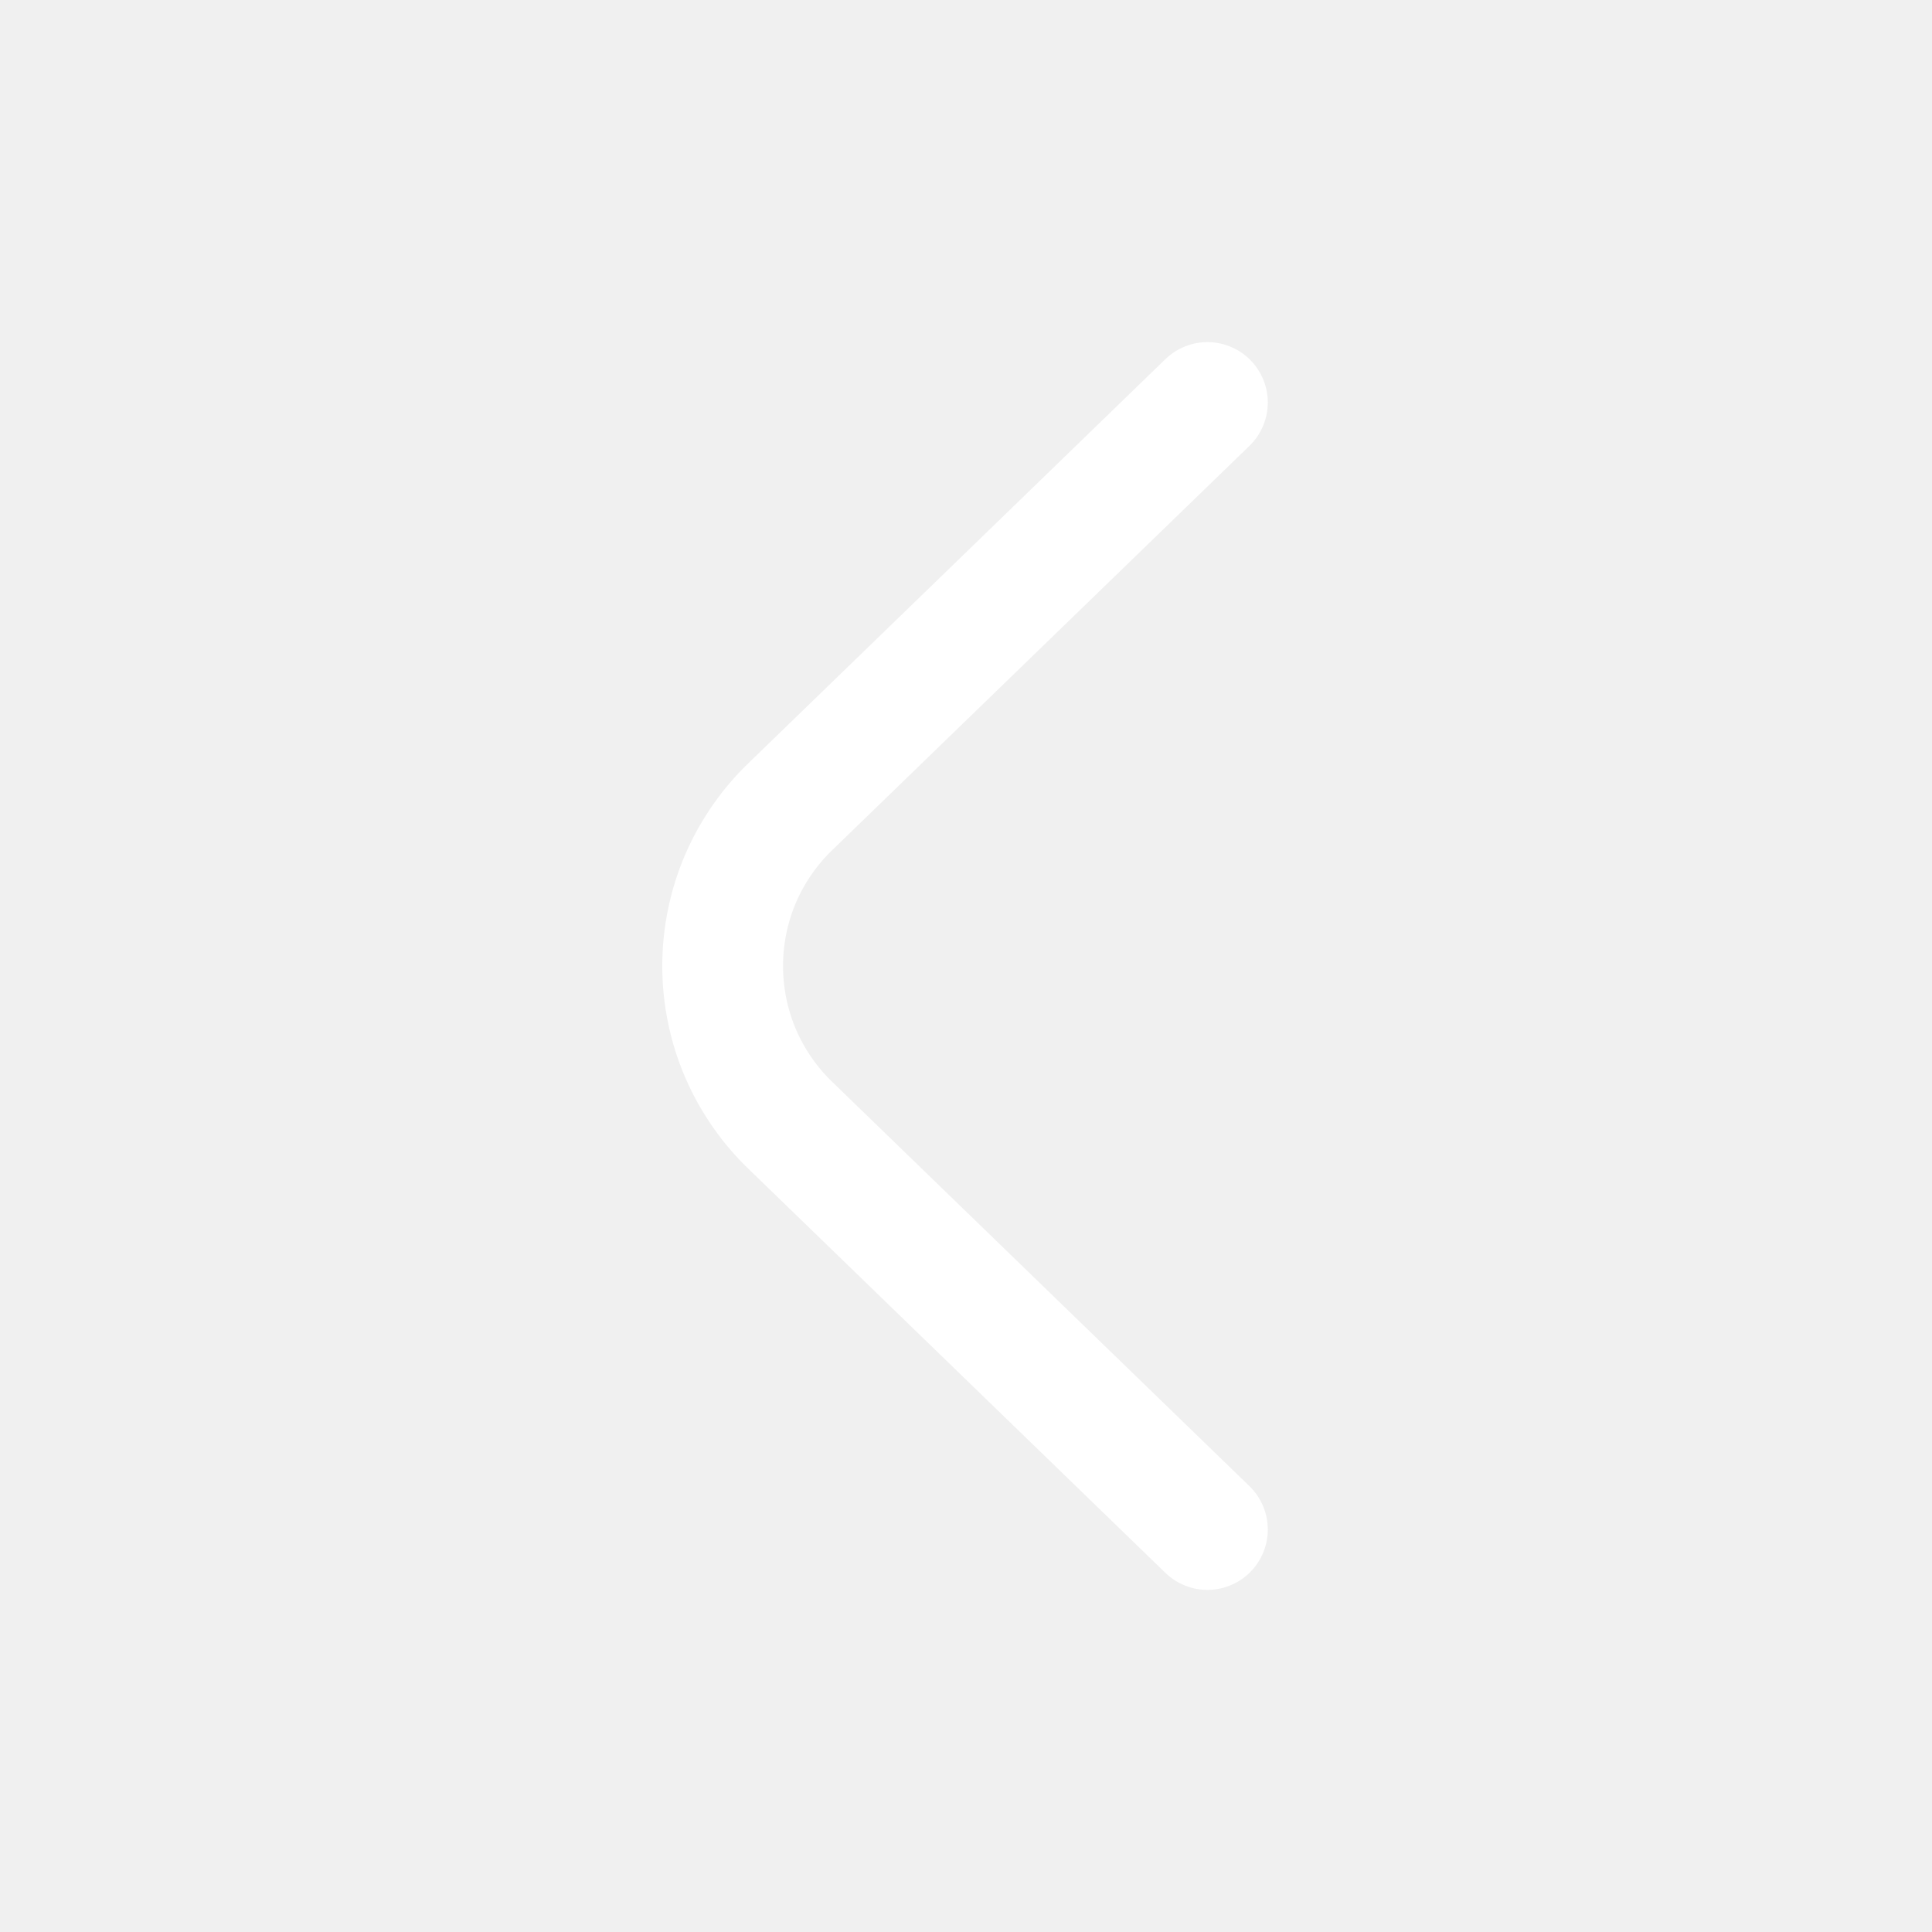
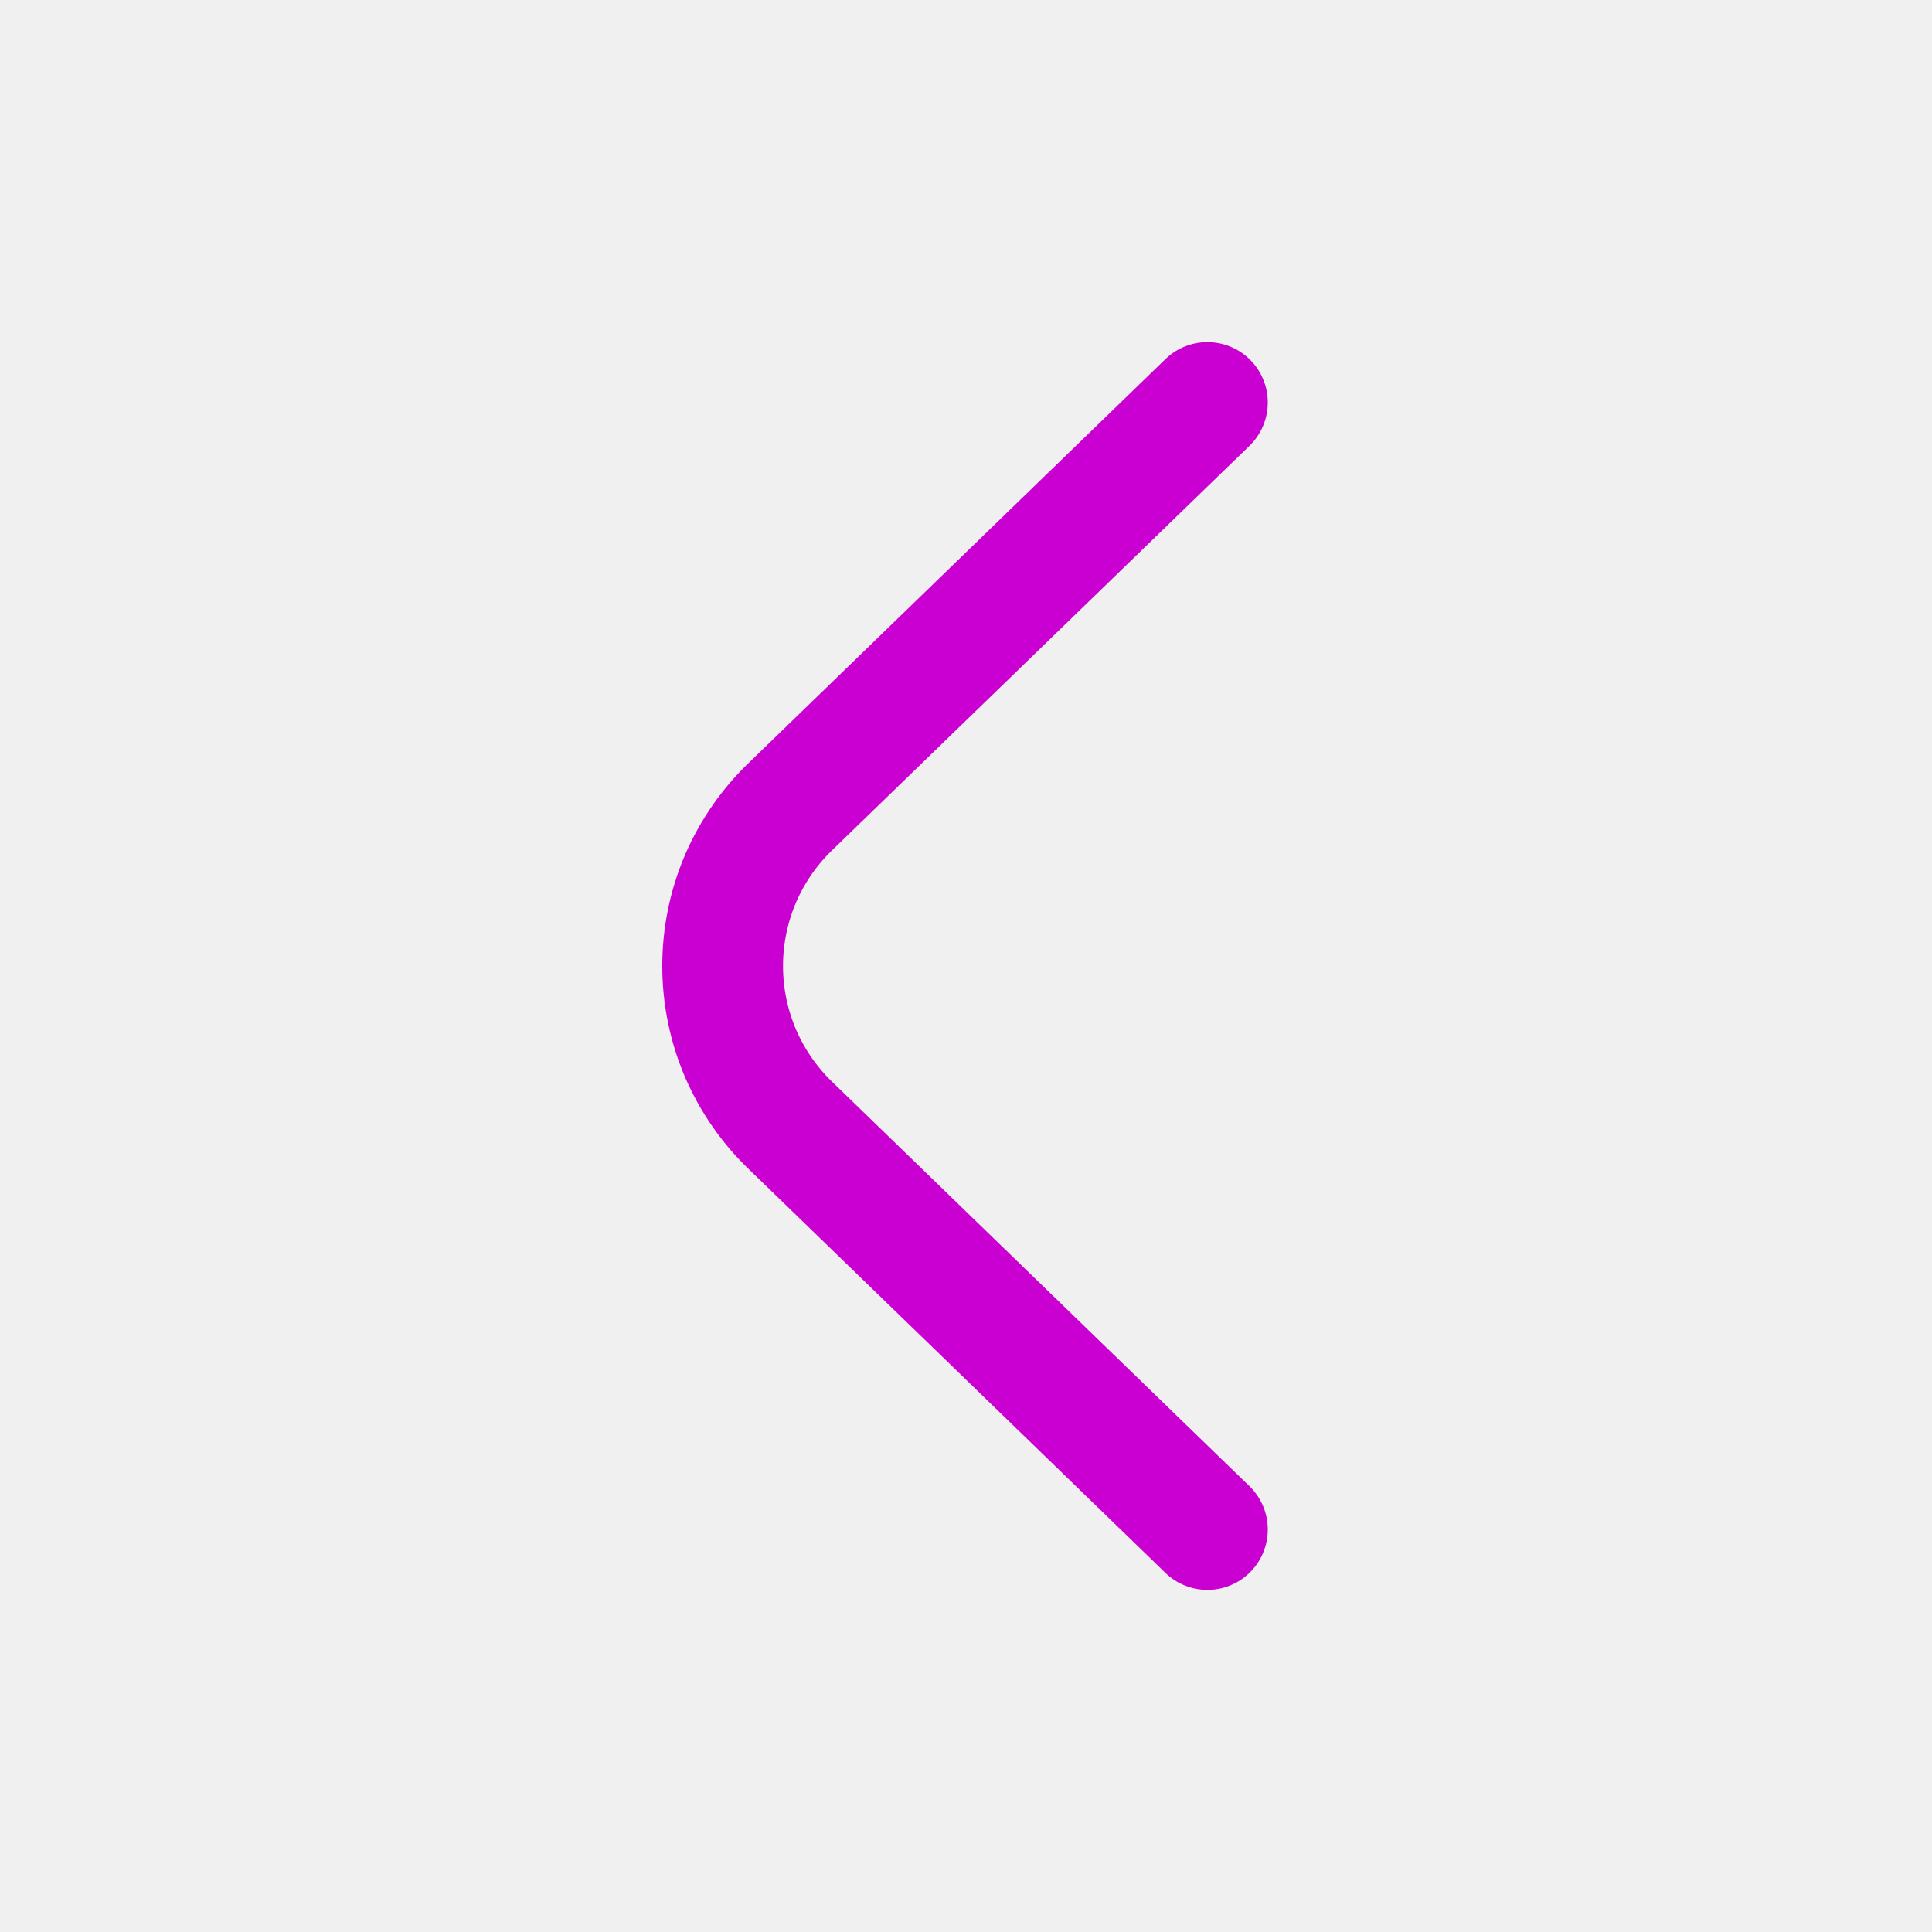
<svg xmlns="http://www.w3.org/2000/svg" width="800px" height="800px" viewBox="0 0 24 24" fill="none">
  <g id="SVGRepo_bgCarrier" stroke-width="0" />
  <g id="SVGRepo_tracerCarrier" stroke-linecap="round" stroke-linejoin="round" />
  <g id="SVGRepo_iconCarrier">
-     <path d="M14.999 19L9.839 14C9.567 13.743 9.35 13.433 9.201 13.089C9.053 12.745 8.977 12.374 8.977 12C8.977 11.626 9.053 11.255 9.201 10.911C9.35 10.567 9.567 10.257 9.839 10L14.999 5" stroke="#ffffff" stroke-width="1.5" stroke-linecap="round" stroke-linejoin="round" />
+     <path d="M14.999 19L9.839 14C9.567 13.743 9.35 13.433 9.201 13.089C9.053 12.745 8.977 12.374 8.977 12C8.977 11.626 9.053 11.255 9.201 10.911C9.35 10.567 9.567 10.257 9.839 10L14.999 5" stroke="#CA00D3" stroke-width="1.5" stroke-linecap="round" stroke-linejoin="round" />
  </g>
</svg>
